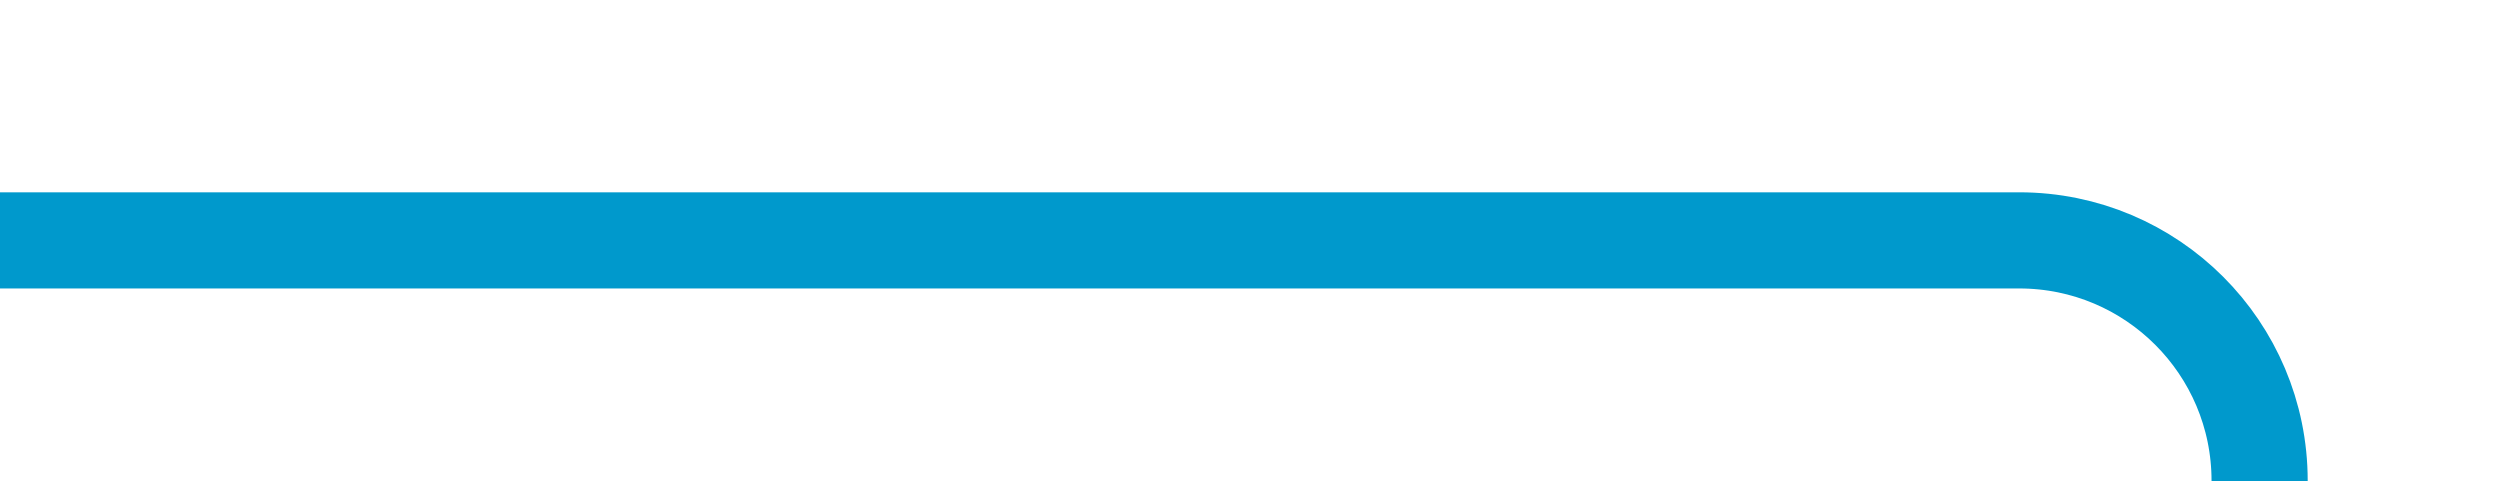
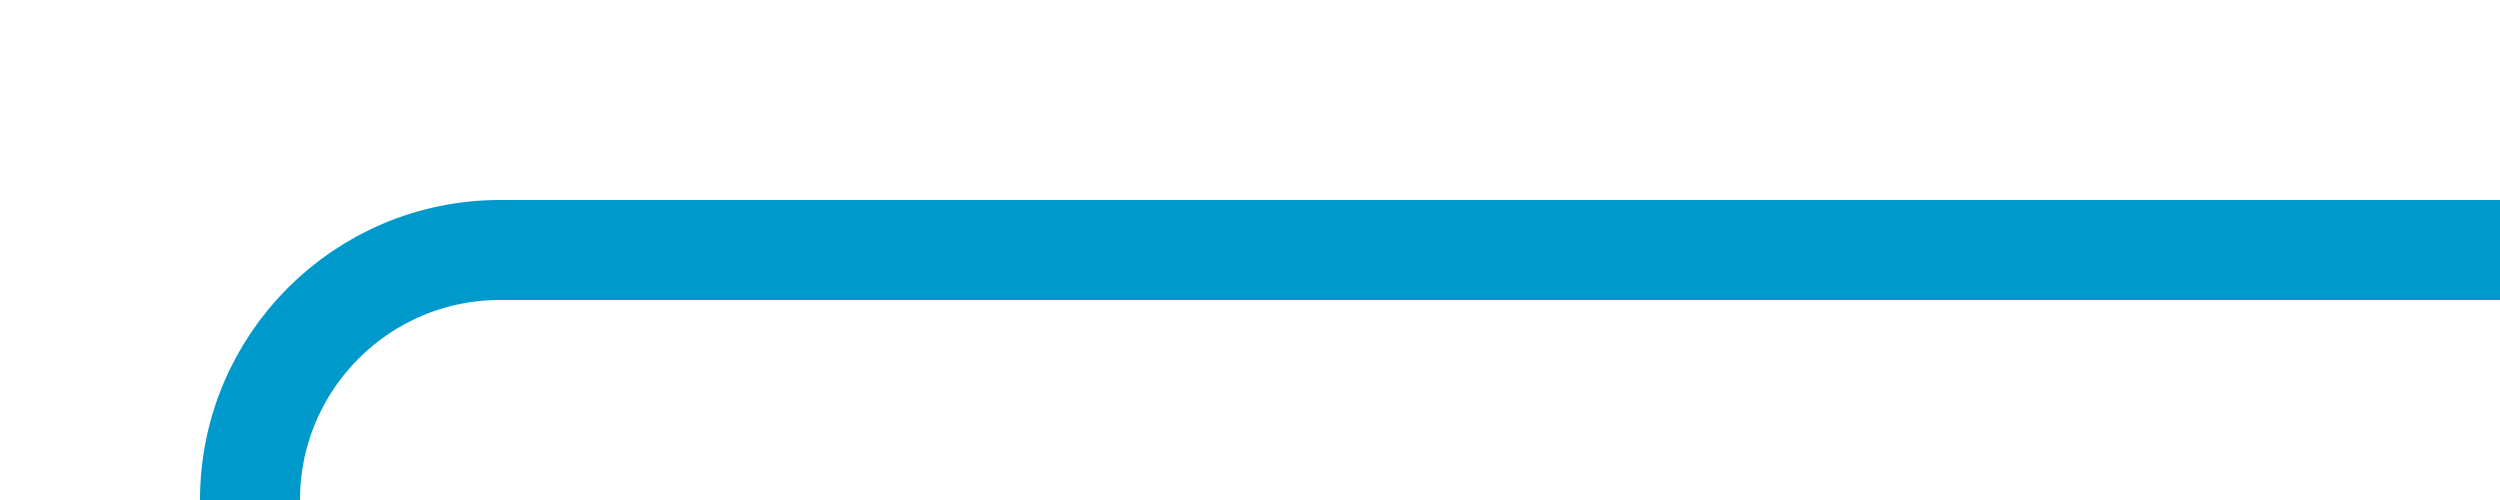
- <svg xmlns="http://www.w3.org/2000/svg" version="1.1" width="52px" height="10px" preserveAspectRatio="xMinYMid meet" viewBox="1114 420  52 8">
-   <path d="M 1114 424  L 1156 424  A 5 5 0 0 1 1161 429 L 1161 497  " stroke-width="2" stroke="#0099cc" fill="none" />
+ <svg xmlns="http://www.w3.org/2000/svg" version="1.1" width="50px" height="10px" preserveAspectRatio="xMinYMid meet" viewBox="939 420  50 8">
+   <path d="M 989 424  L 949 424  A 5 5 0 0 0 944 429 L 944 497  " stroke-width="2" stroke="#0099cc" fill="none" />
</svg>
